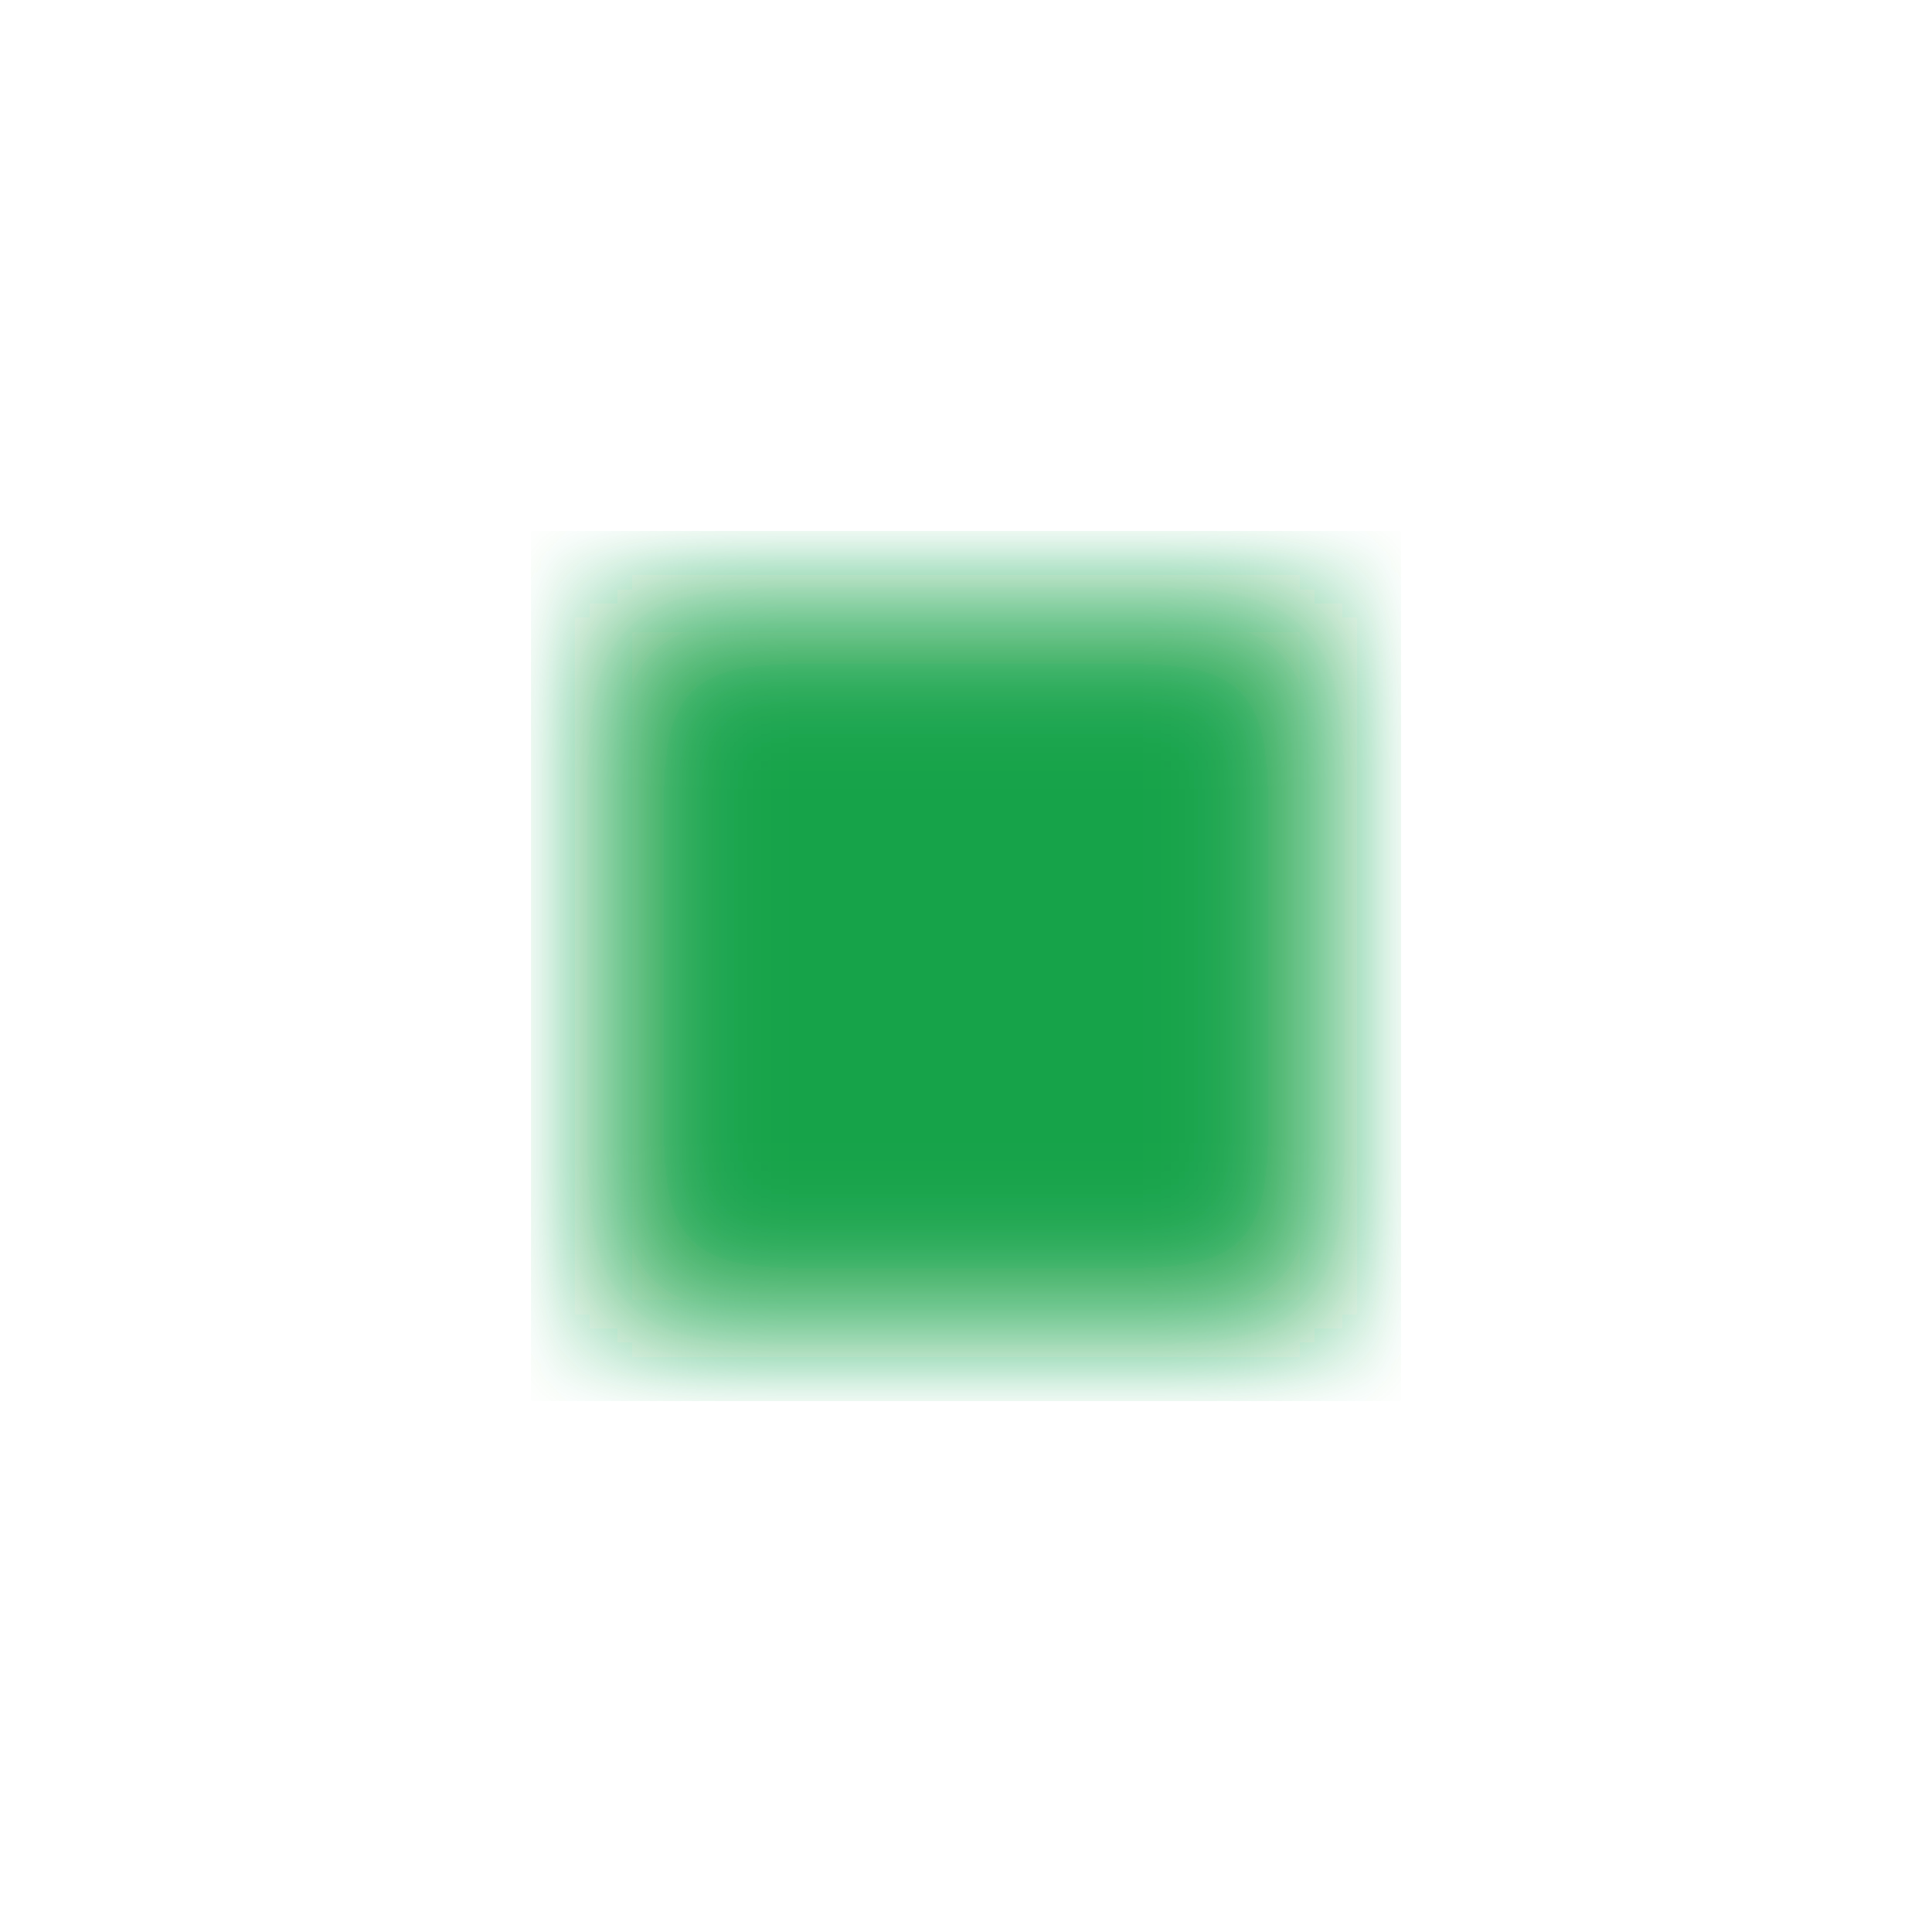
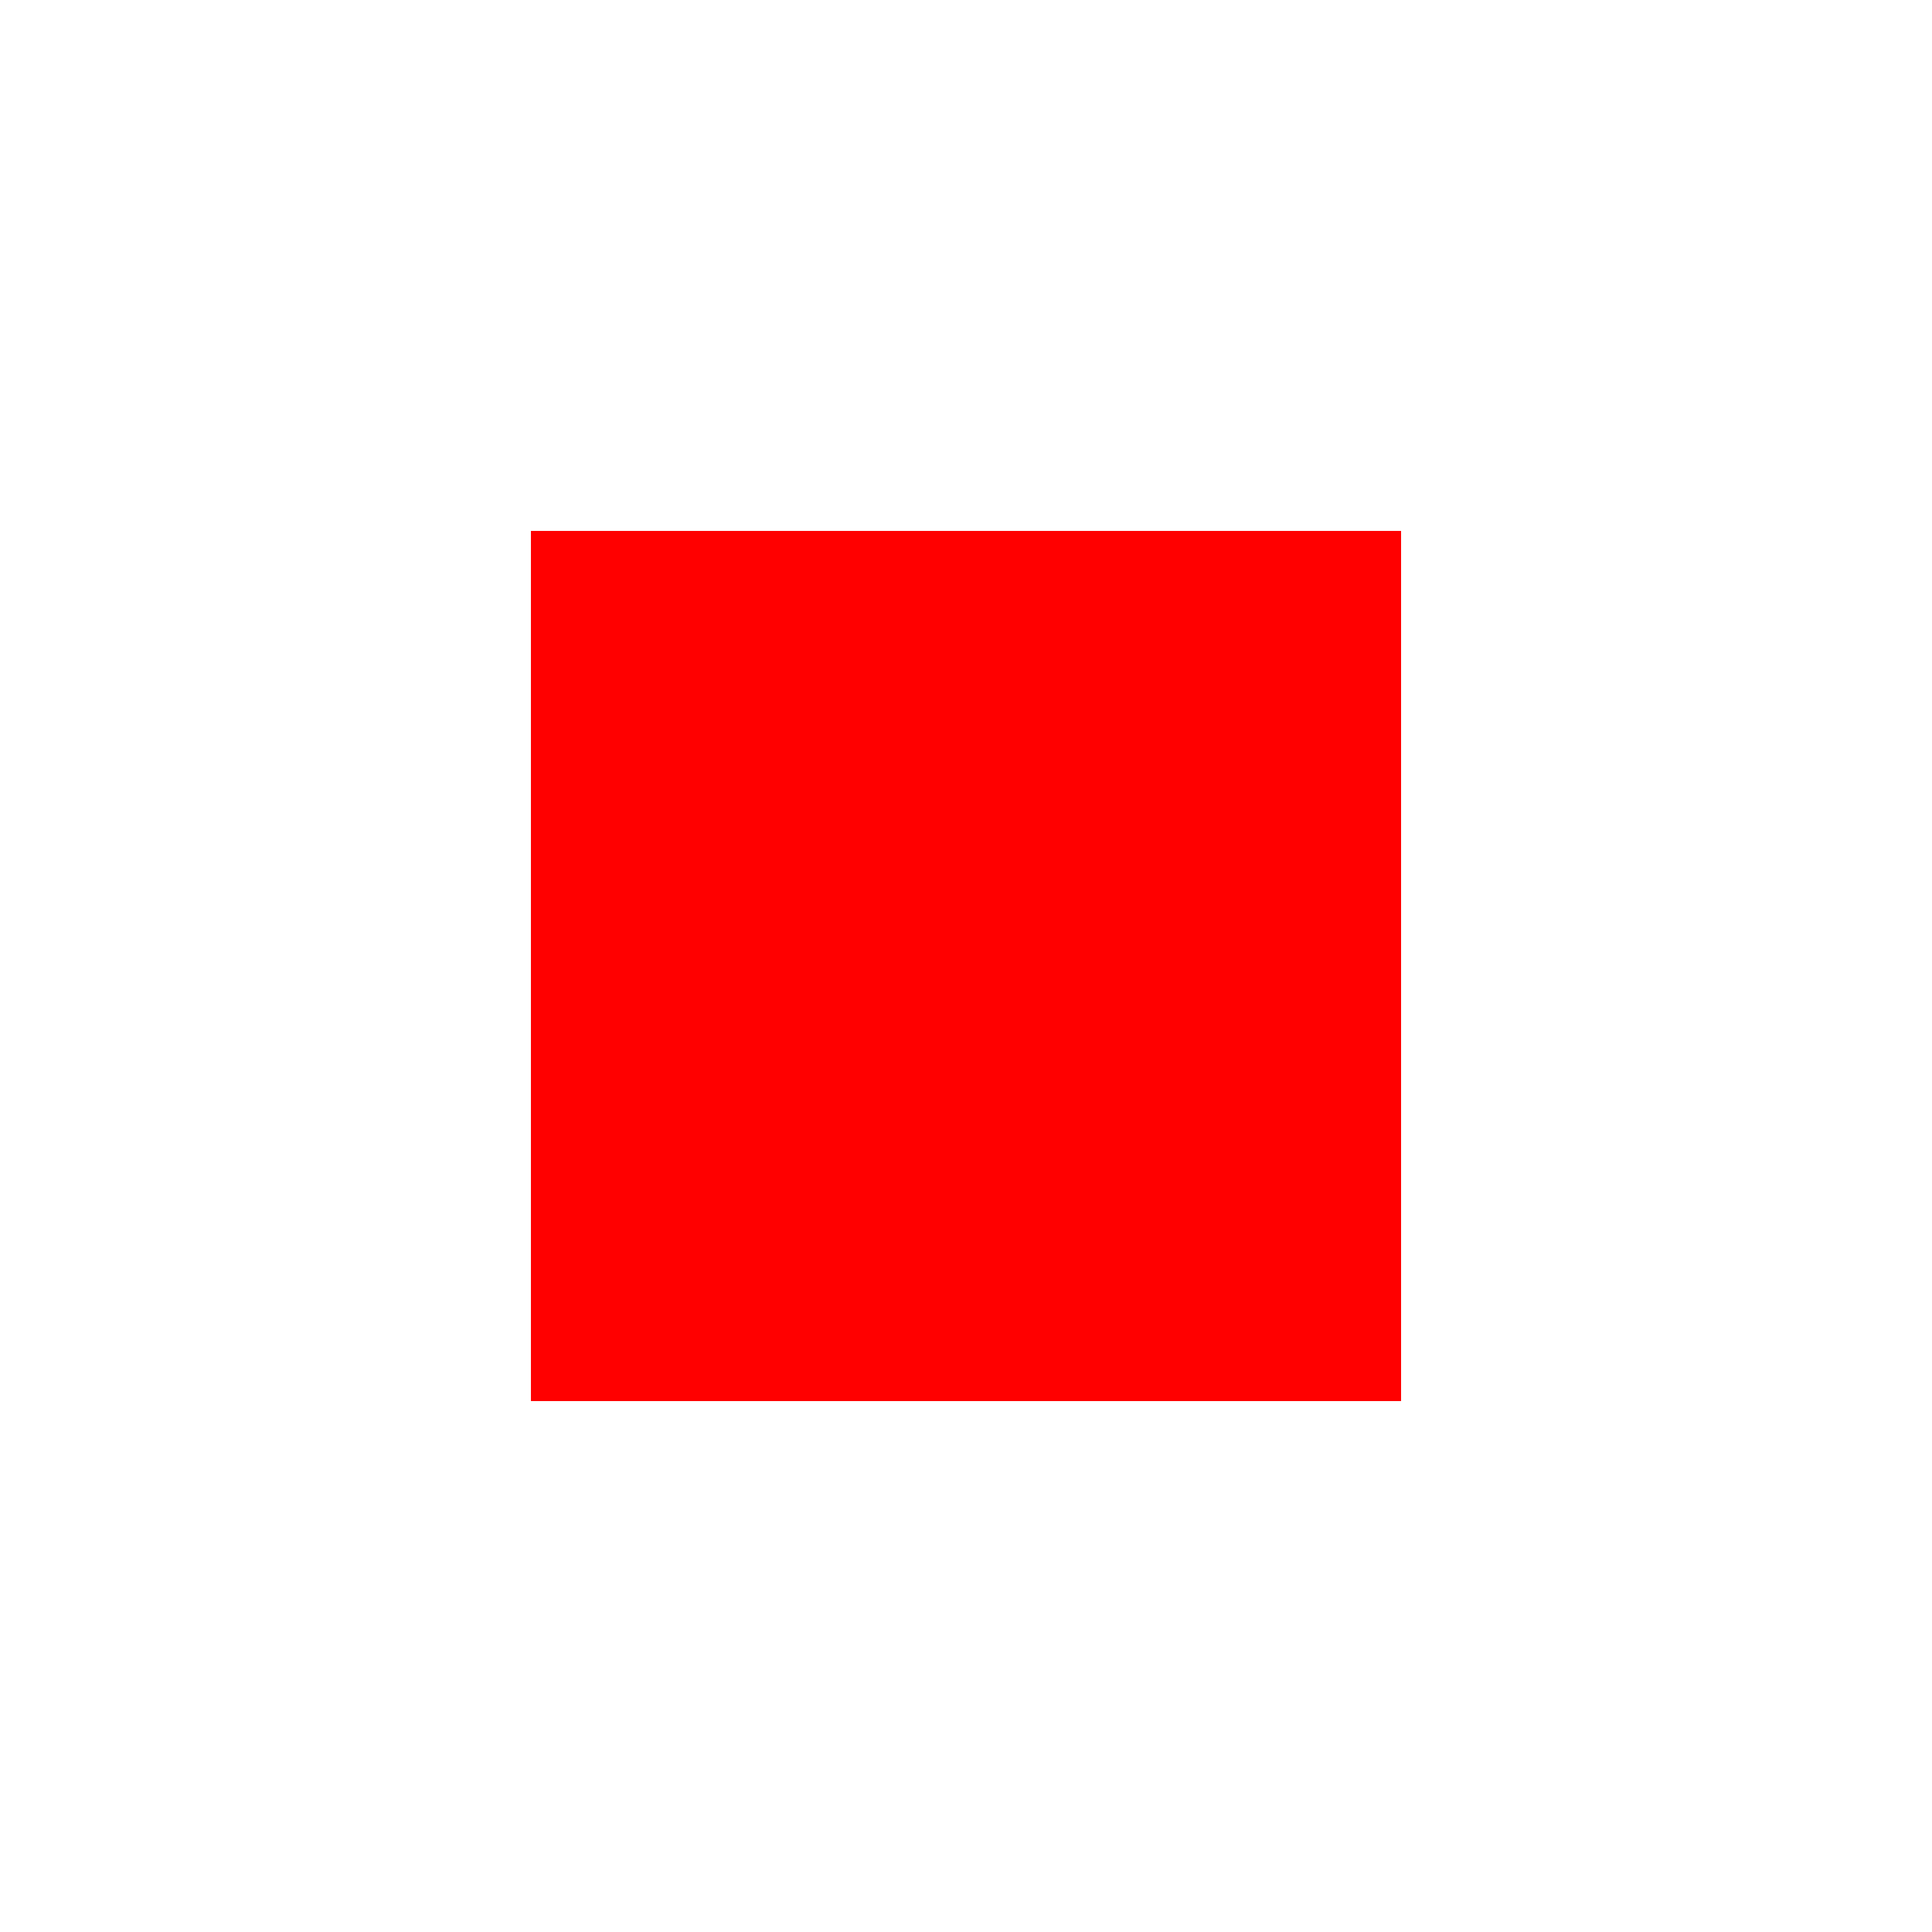
<svg xmlns="http://www.w3.org/2000/svg" width="64" height="64">
  <rect width="64" height="64" fill="white" />
  <filter id="f">
-     <feGaussianBlur stdDeviation="1" />
-     <feGaussianBlur stdDeviation="2" />
-     <feGaussianBlur stdDeviation="1" />
+     <feFlood flood-color="hsl(0 100% 50%)" />
  </filter>
  <rect x="20" y="20" width="24" height="24" fill="#16a34a" filter="url(#f)" />
</svg>
